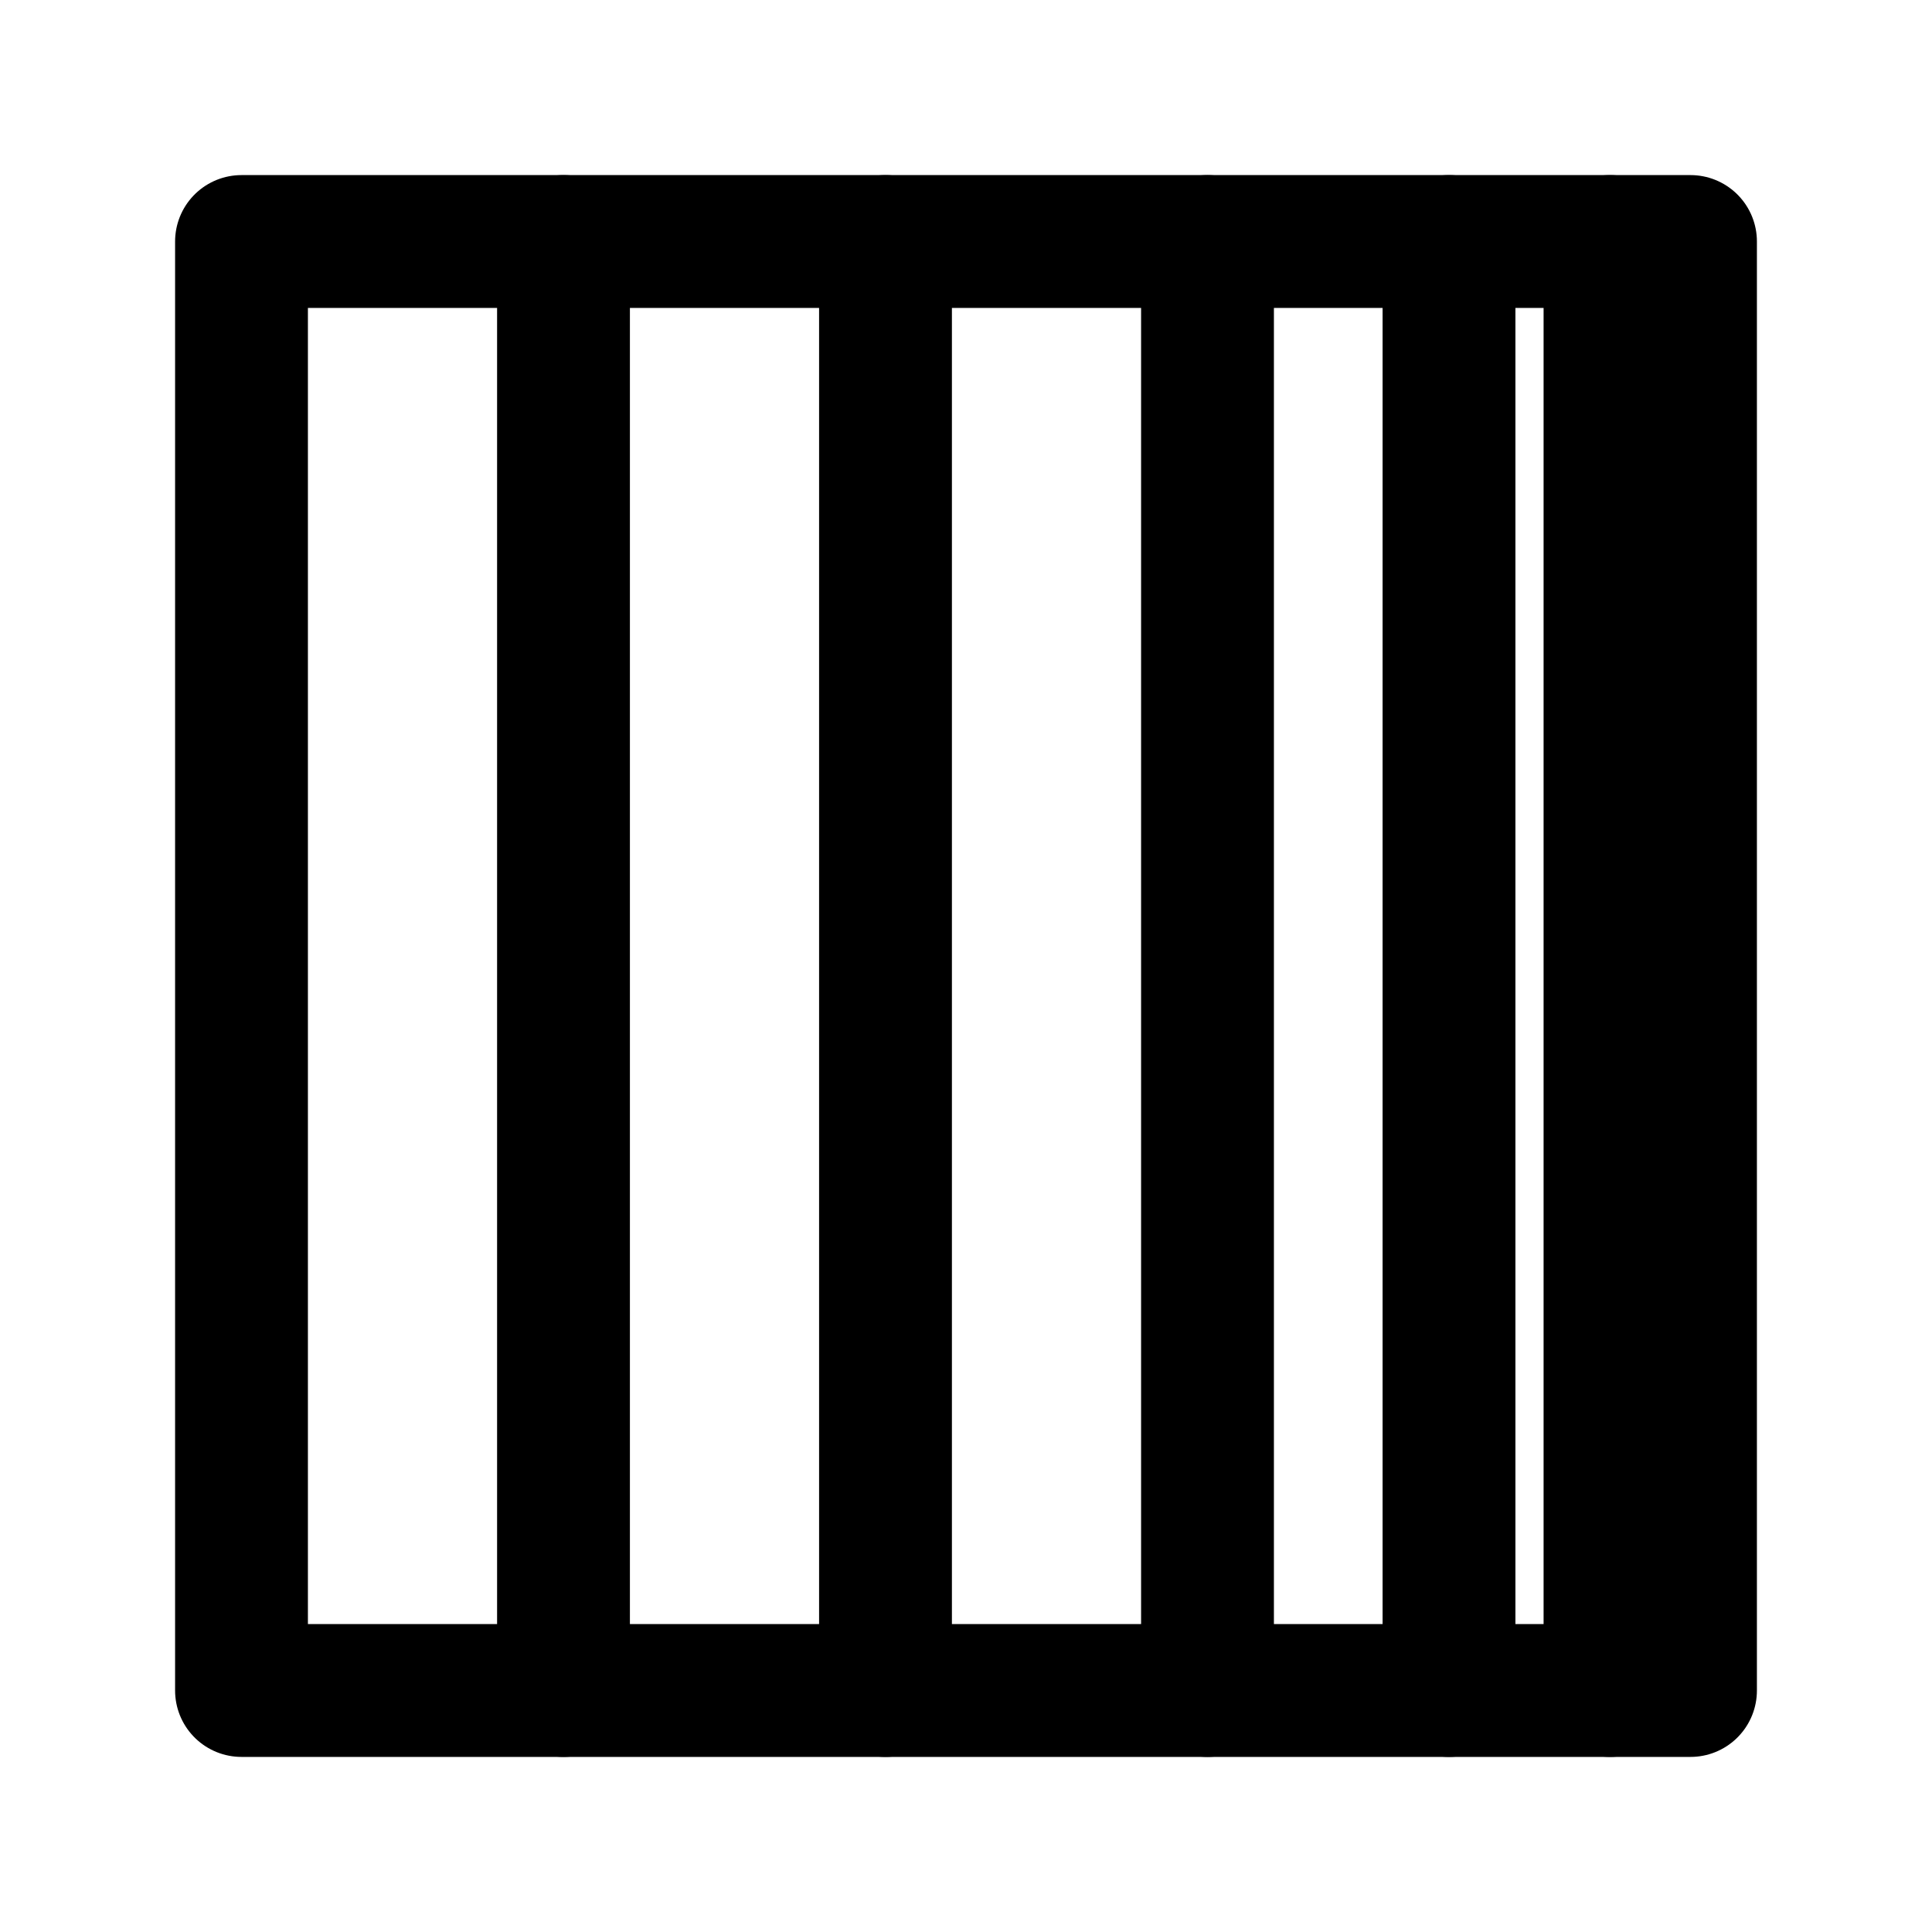
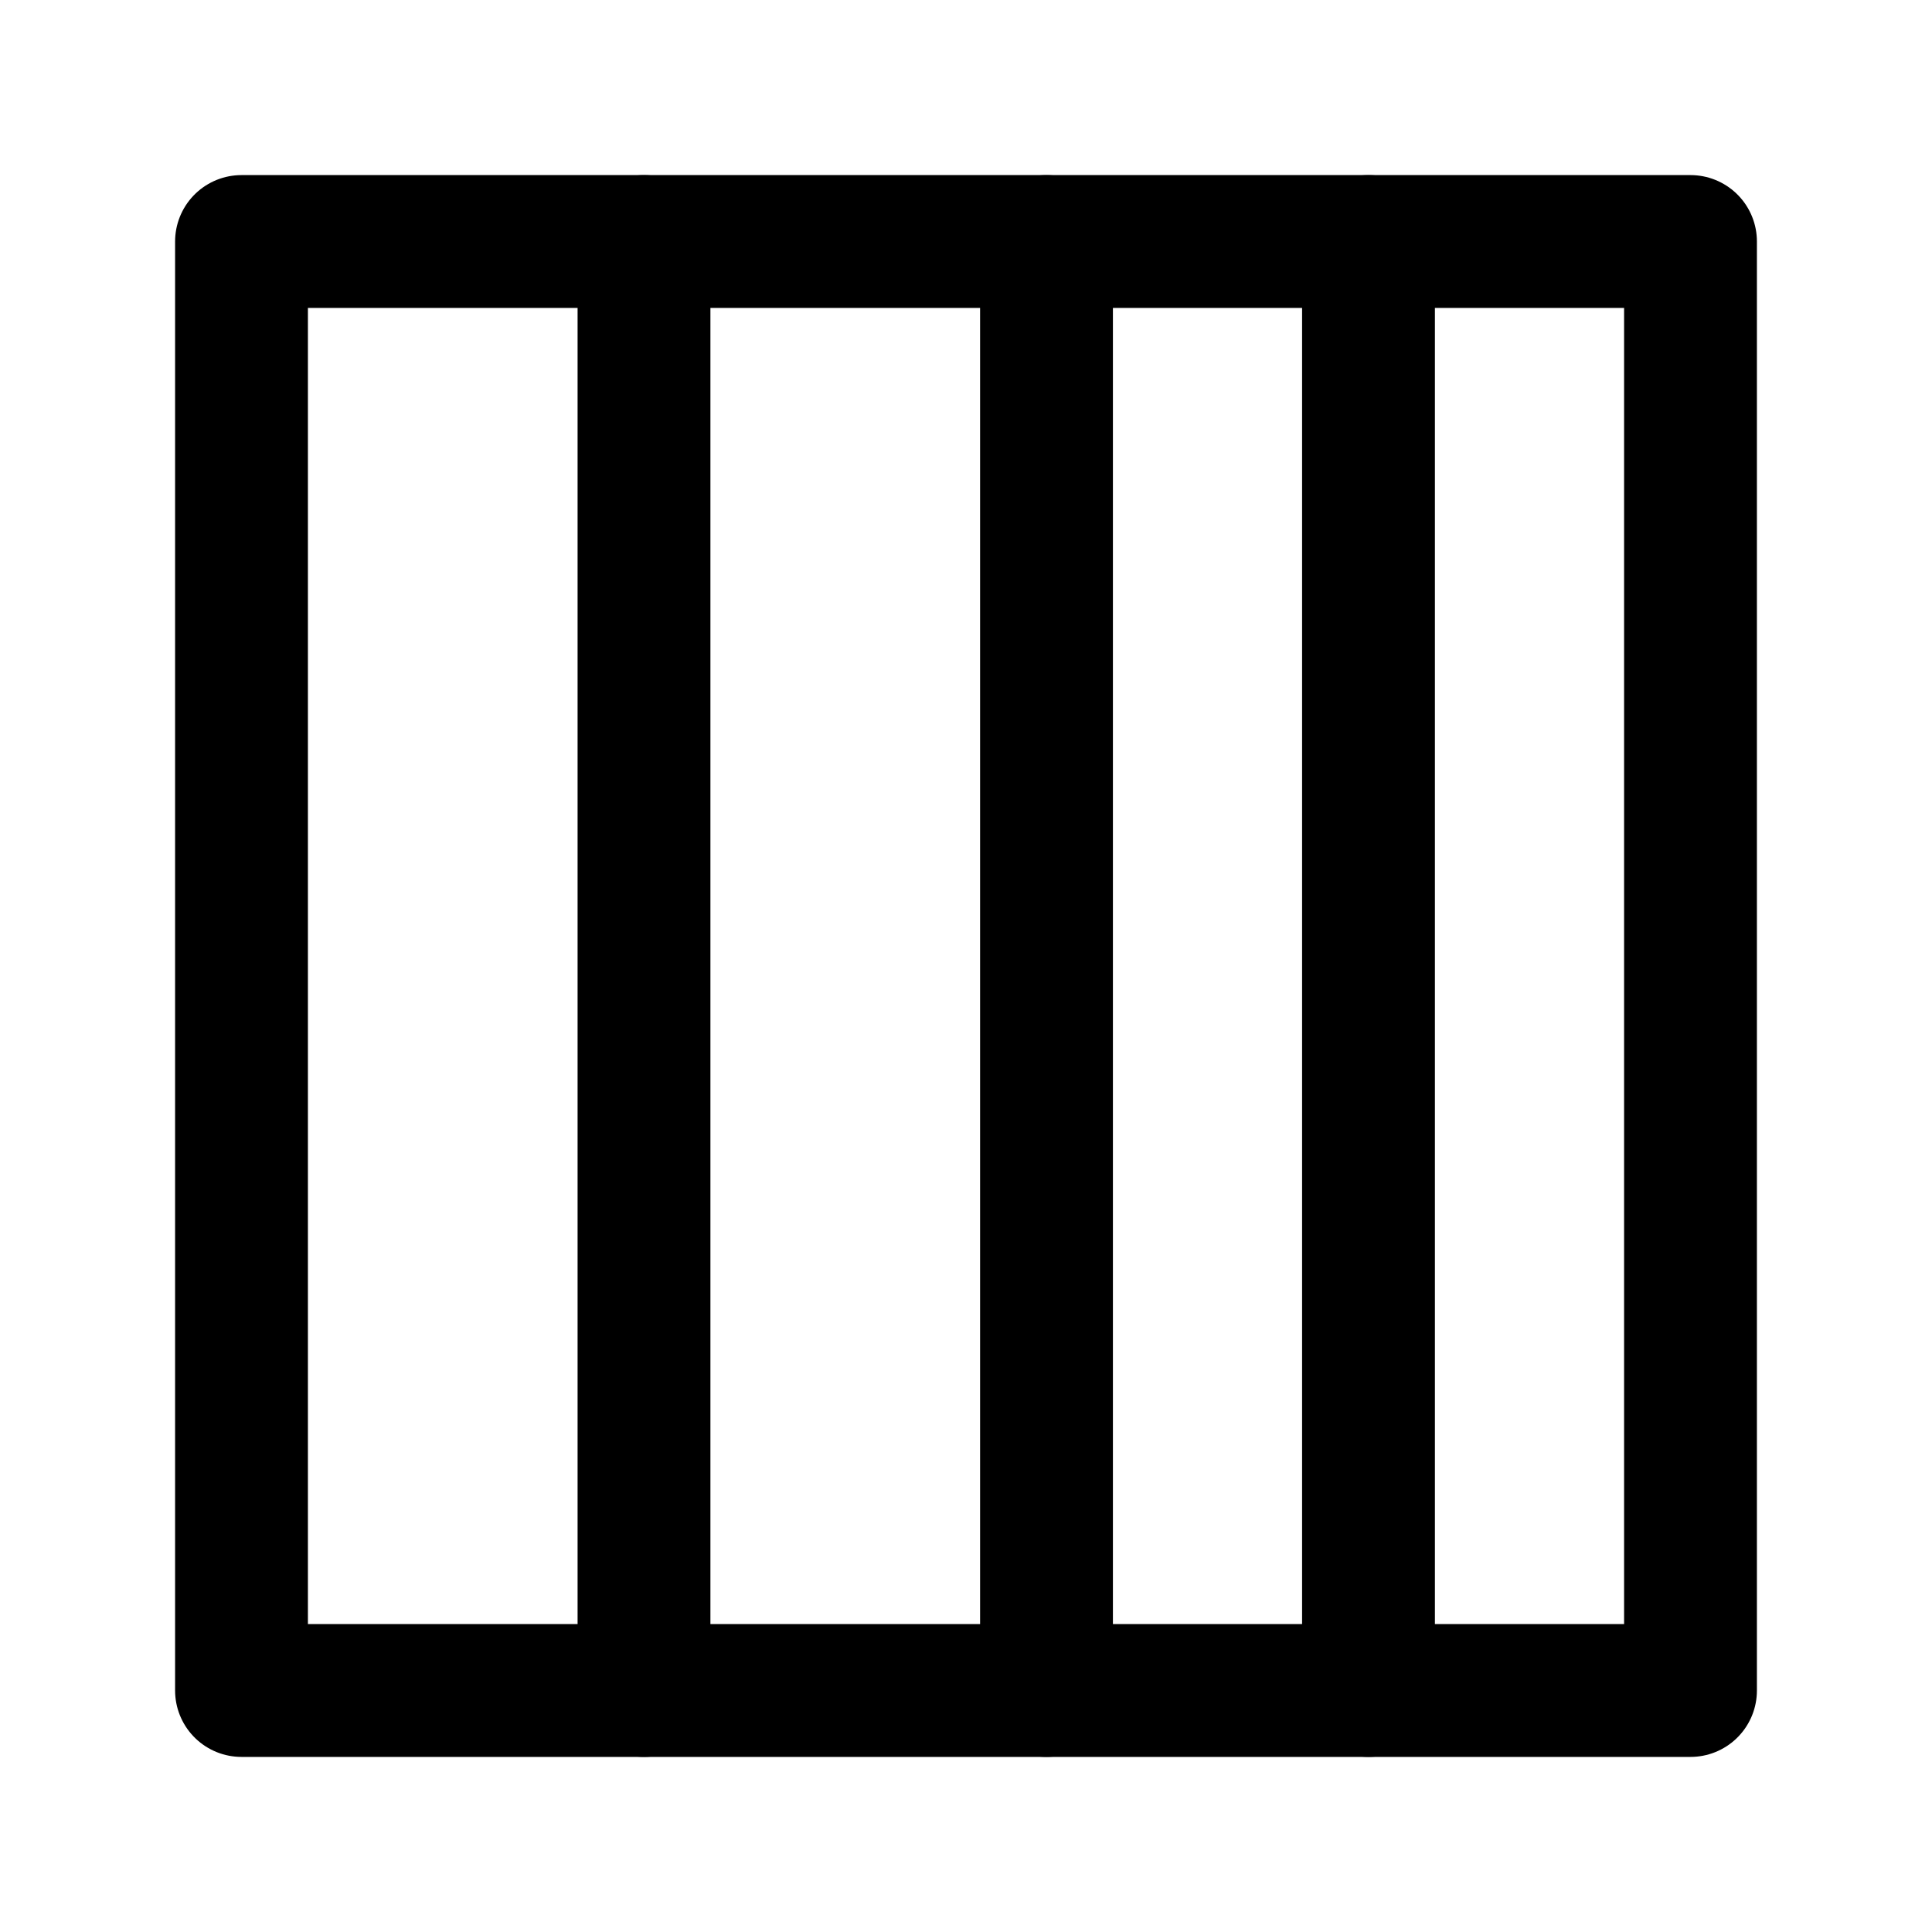
<svg xmlns="http://www.w3.org/2000/svg" width="24" height="24" viewBox="0 0 24 24">
  <g fill="none" stroke="currentColor" stroke-width="1.65" stroke-linecap="round" stroke-linejoin="round">
    <rect x="3" y="3" width="18" height="18" rx="0" />
-     <path d="M7 3v18M11 3v18M15 3v18M18 3v18M20 3v18" />
+     <path d="M8 3v18M13 3v18M17 3v18" />
  </g>
</svg>
